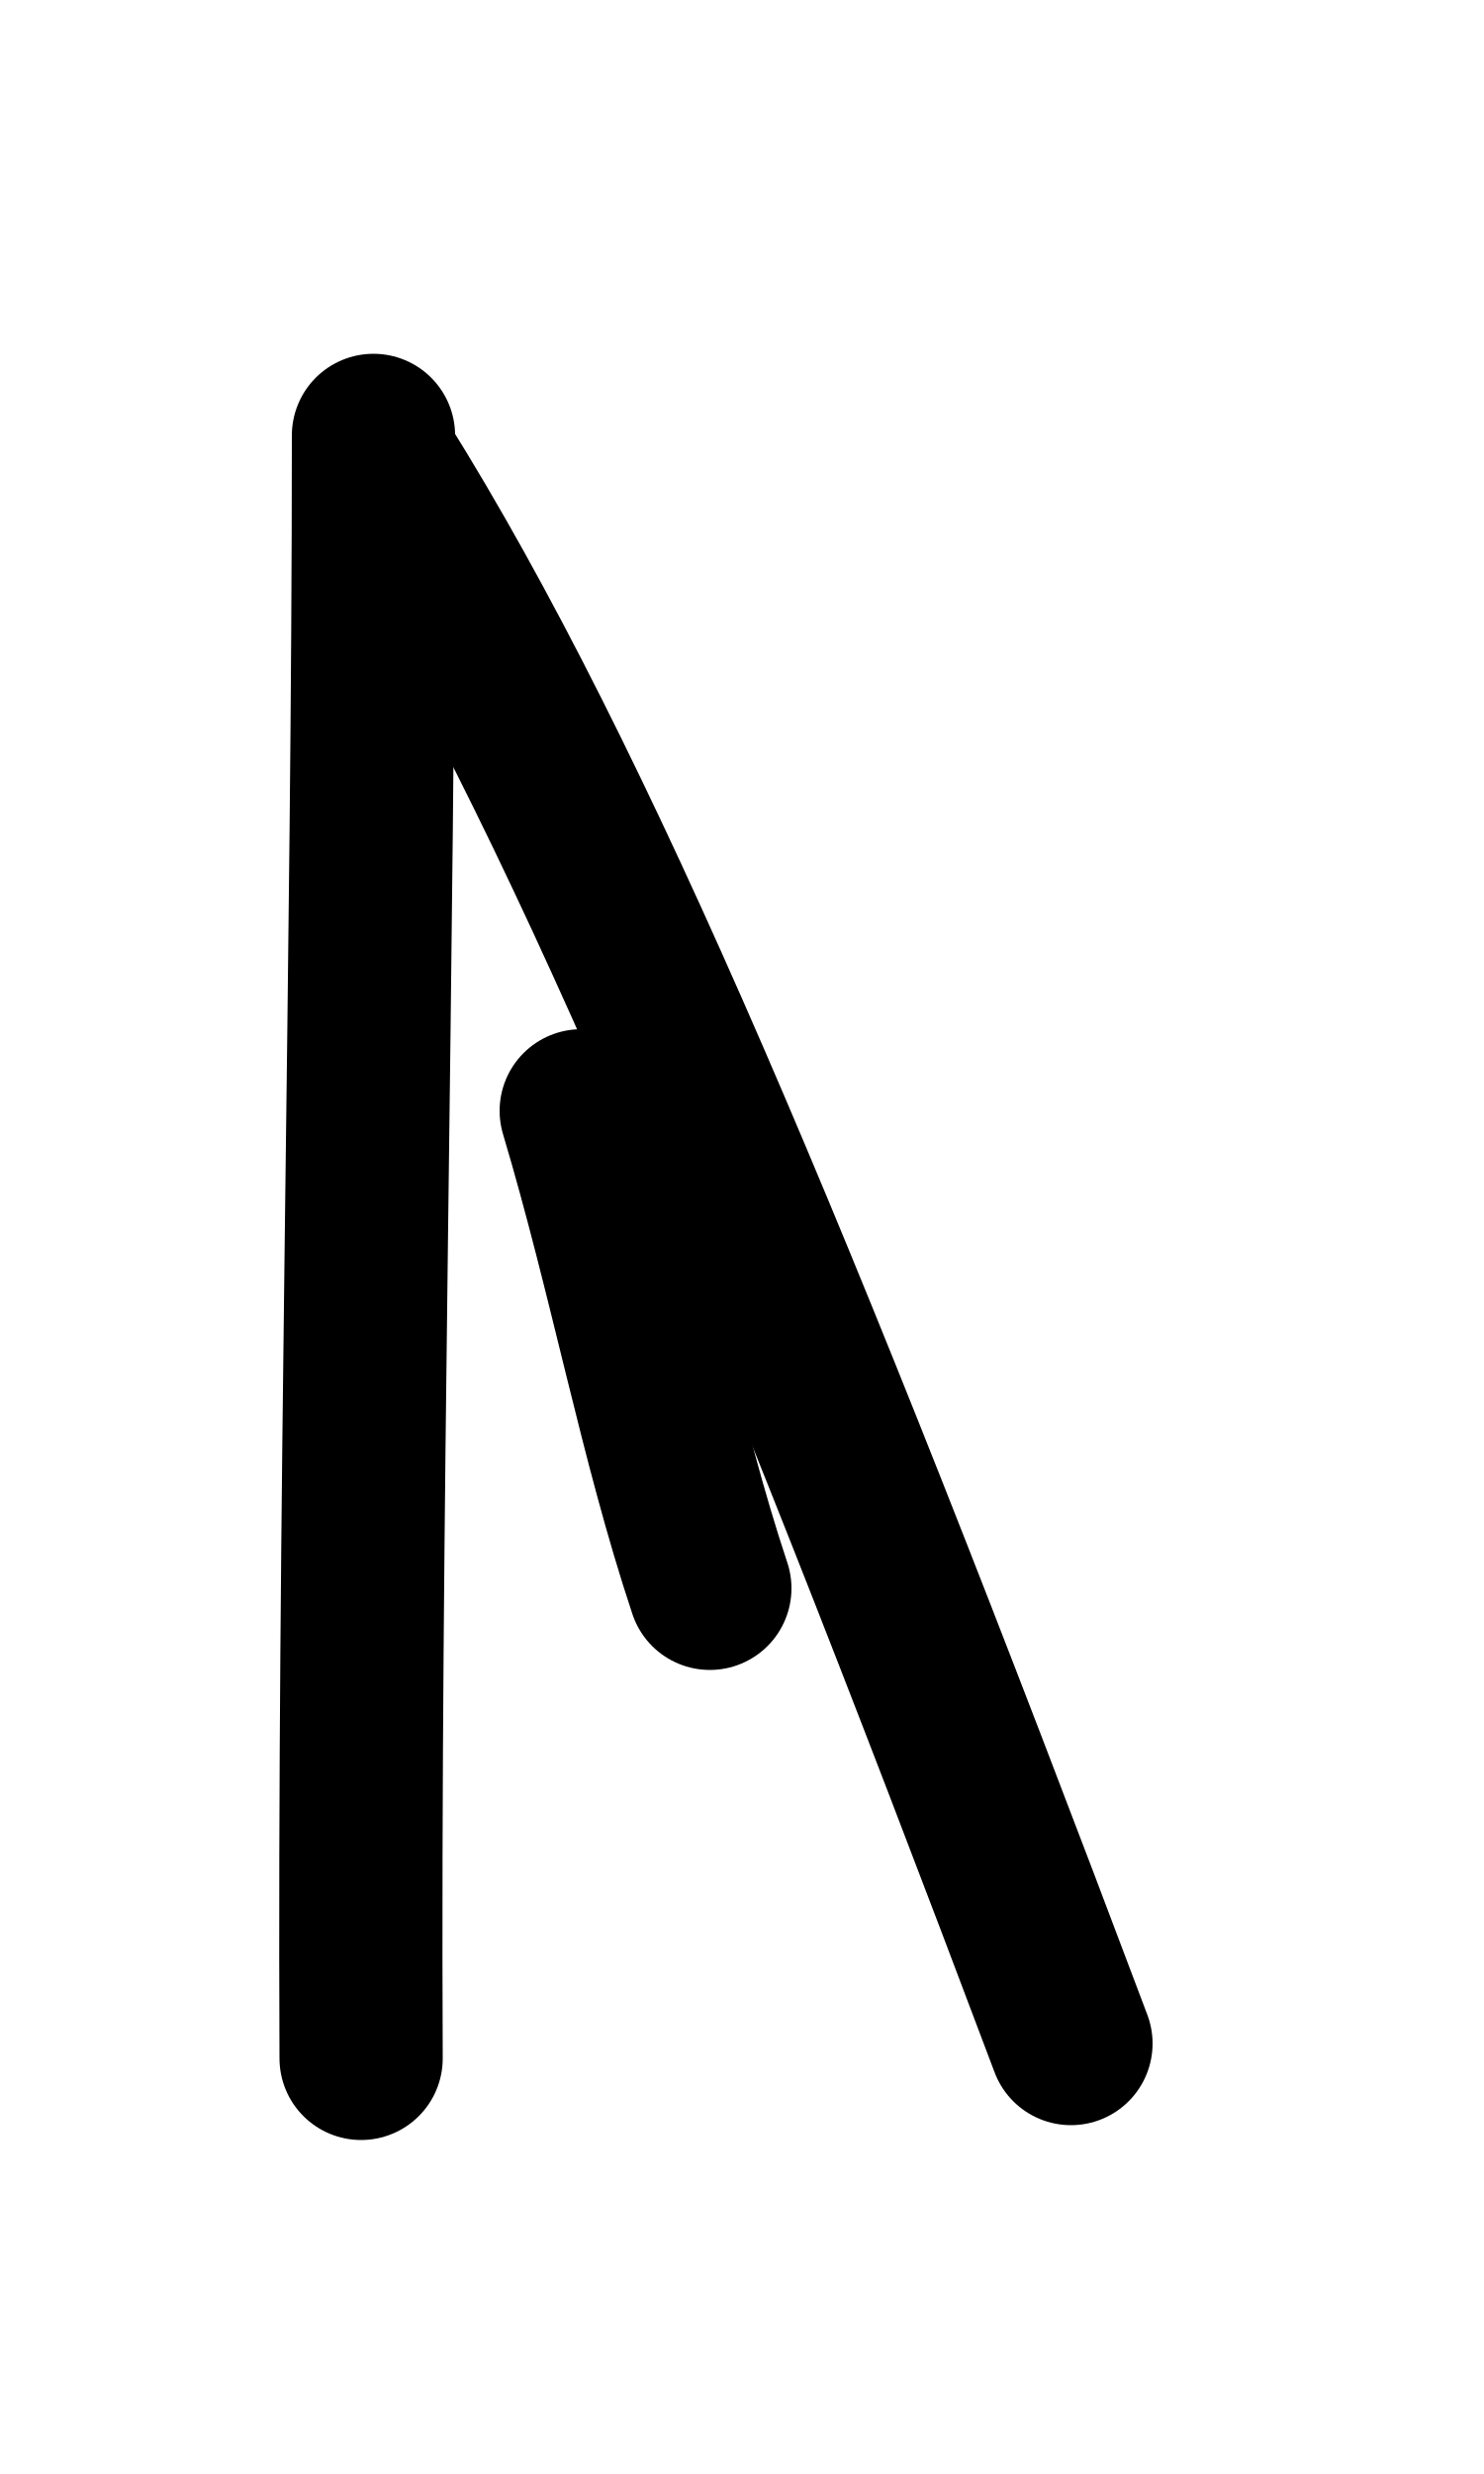
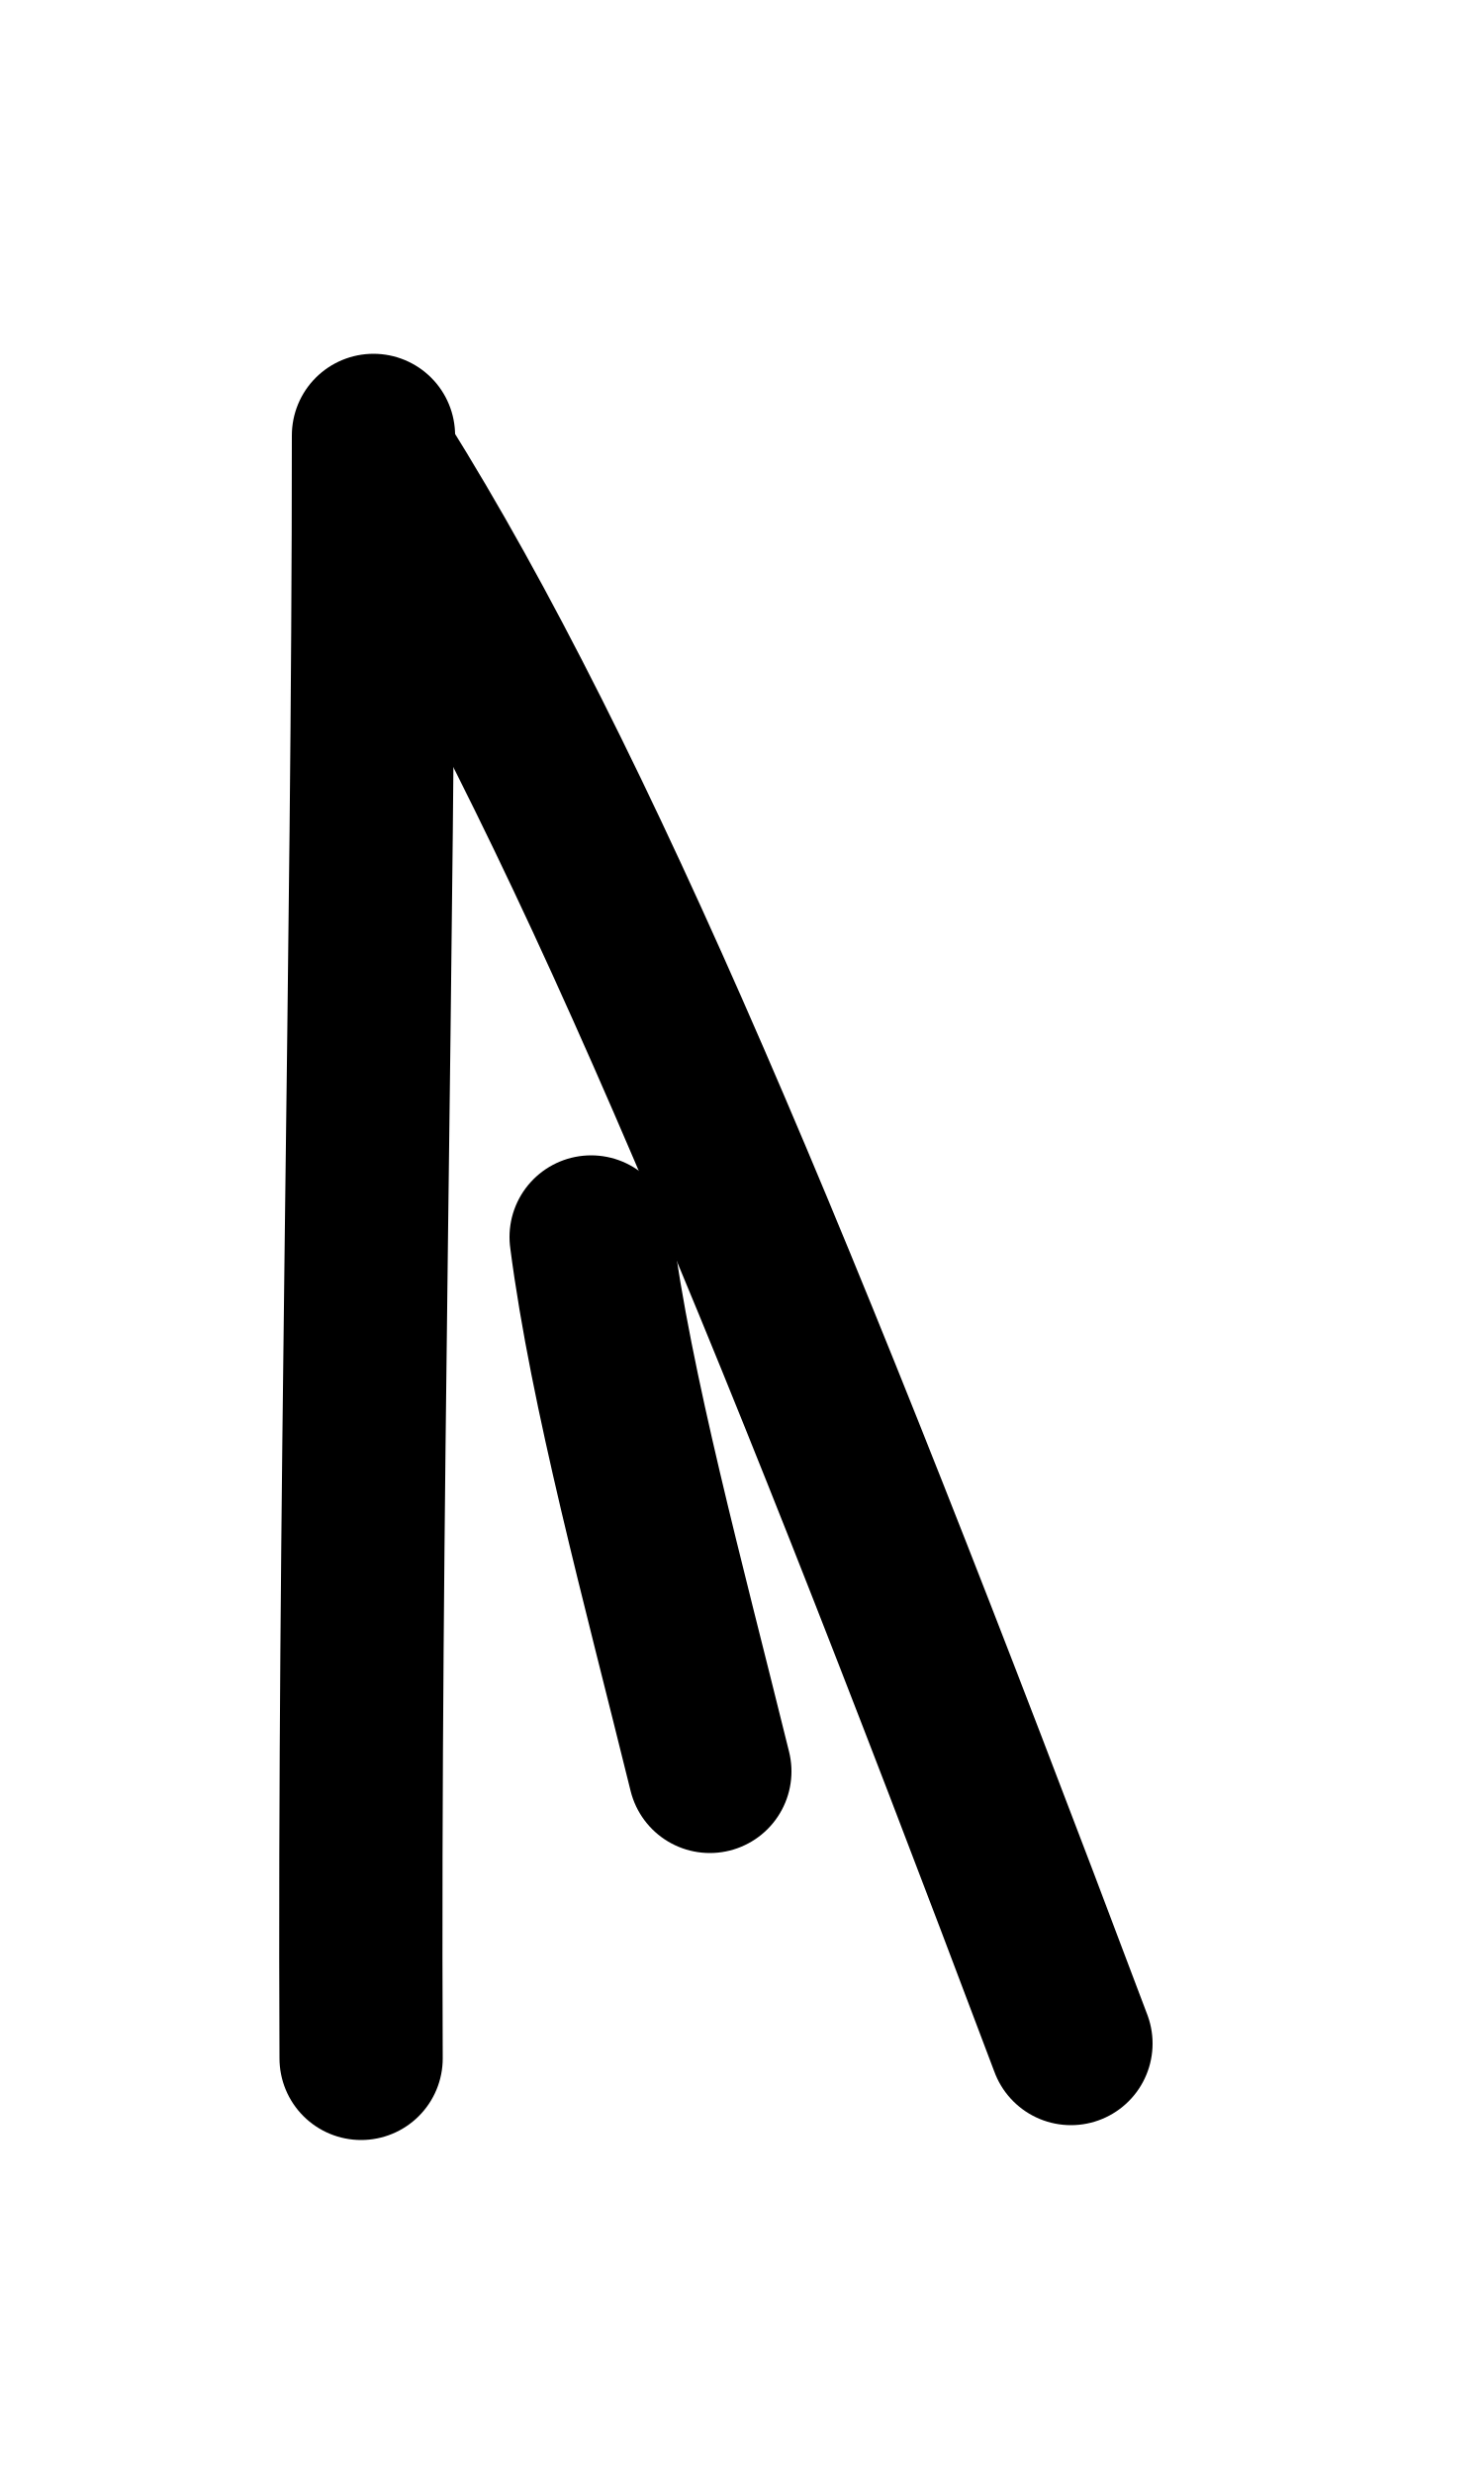
<svg xmlns="http://www.w3.org/2000/svg" viewBox="0 0 600 1000">
  <path d="M 146 832 C 145 615 151 384 151 176" fill="none" stroke="black" stroke-width="66" stroke-linecap="round" stroke-linejoin="round" />
  <path d="M 153 188 C 233 316 314 510 433 826" fill="none" stroke="black" stroke-width="66" stroke-linecap="round" stroke-linejoin="round" />
-   <path d="M 235 449 C 255 516 267 582 287 642" fill="none" stroke="black" stroke-width="66" stroke-linecap="round" stroke-linejoin="round" />
+   <path d="M 239 500 C 247 562 268 639 287 716" fill="none" stroke="black" stroke-width="66" stroke-linecap="round" stroke-linejoin="round" />
</svg>
